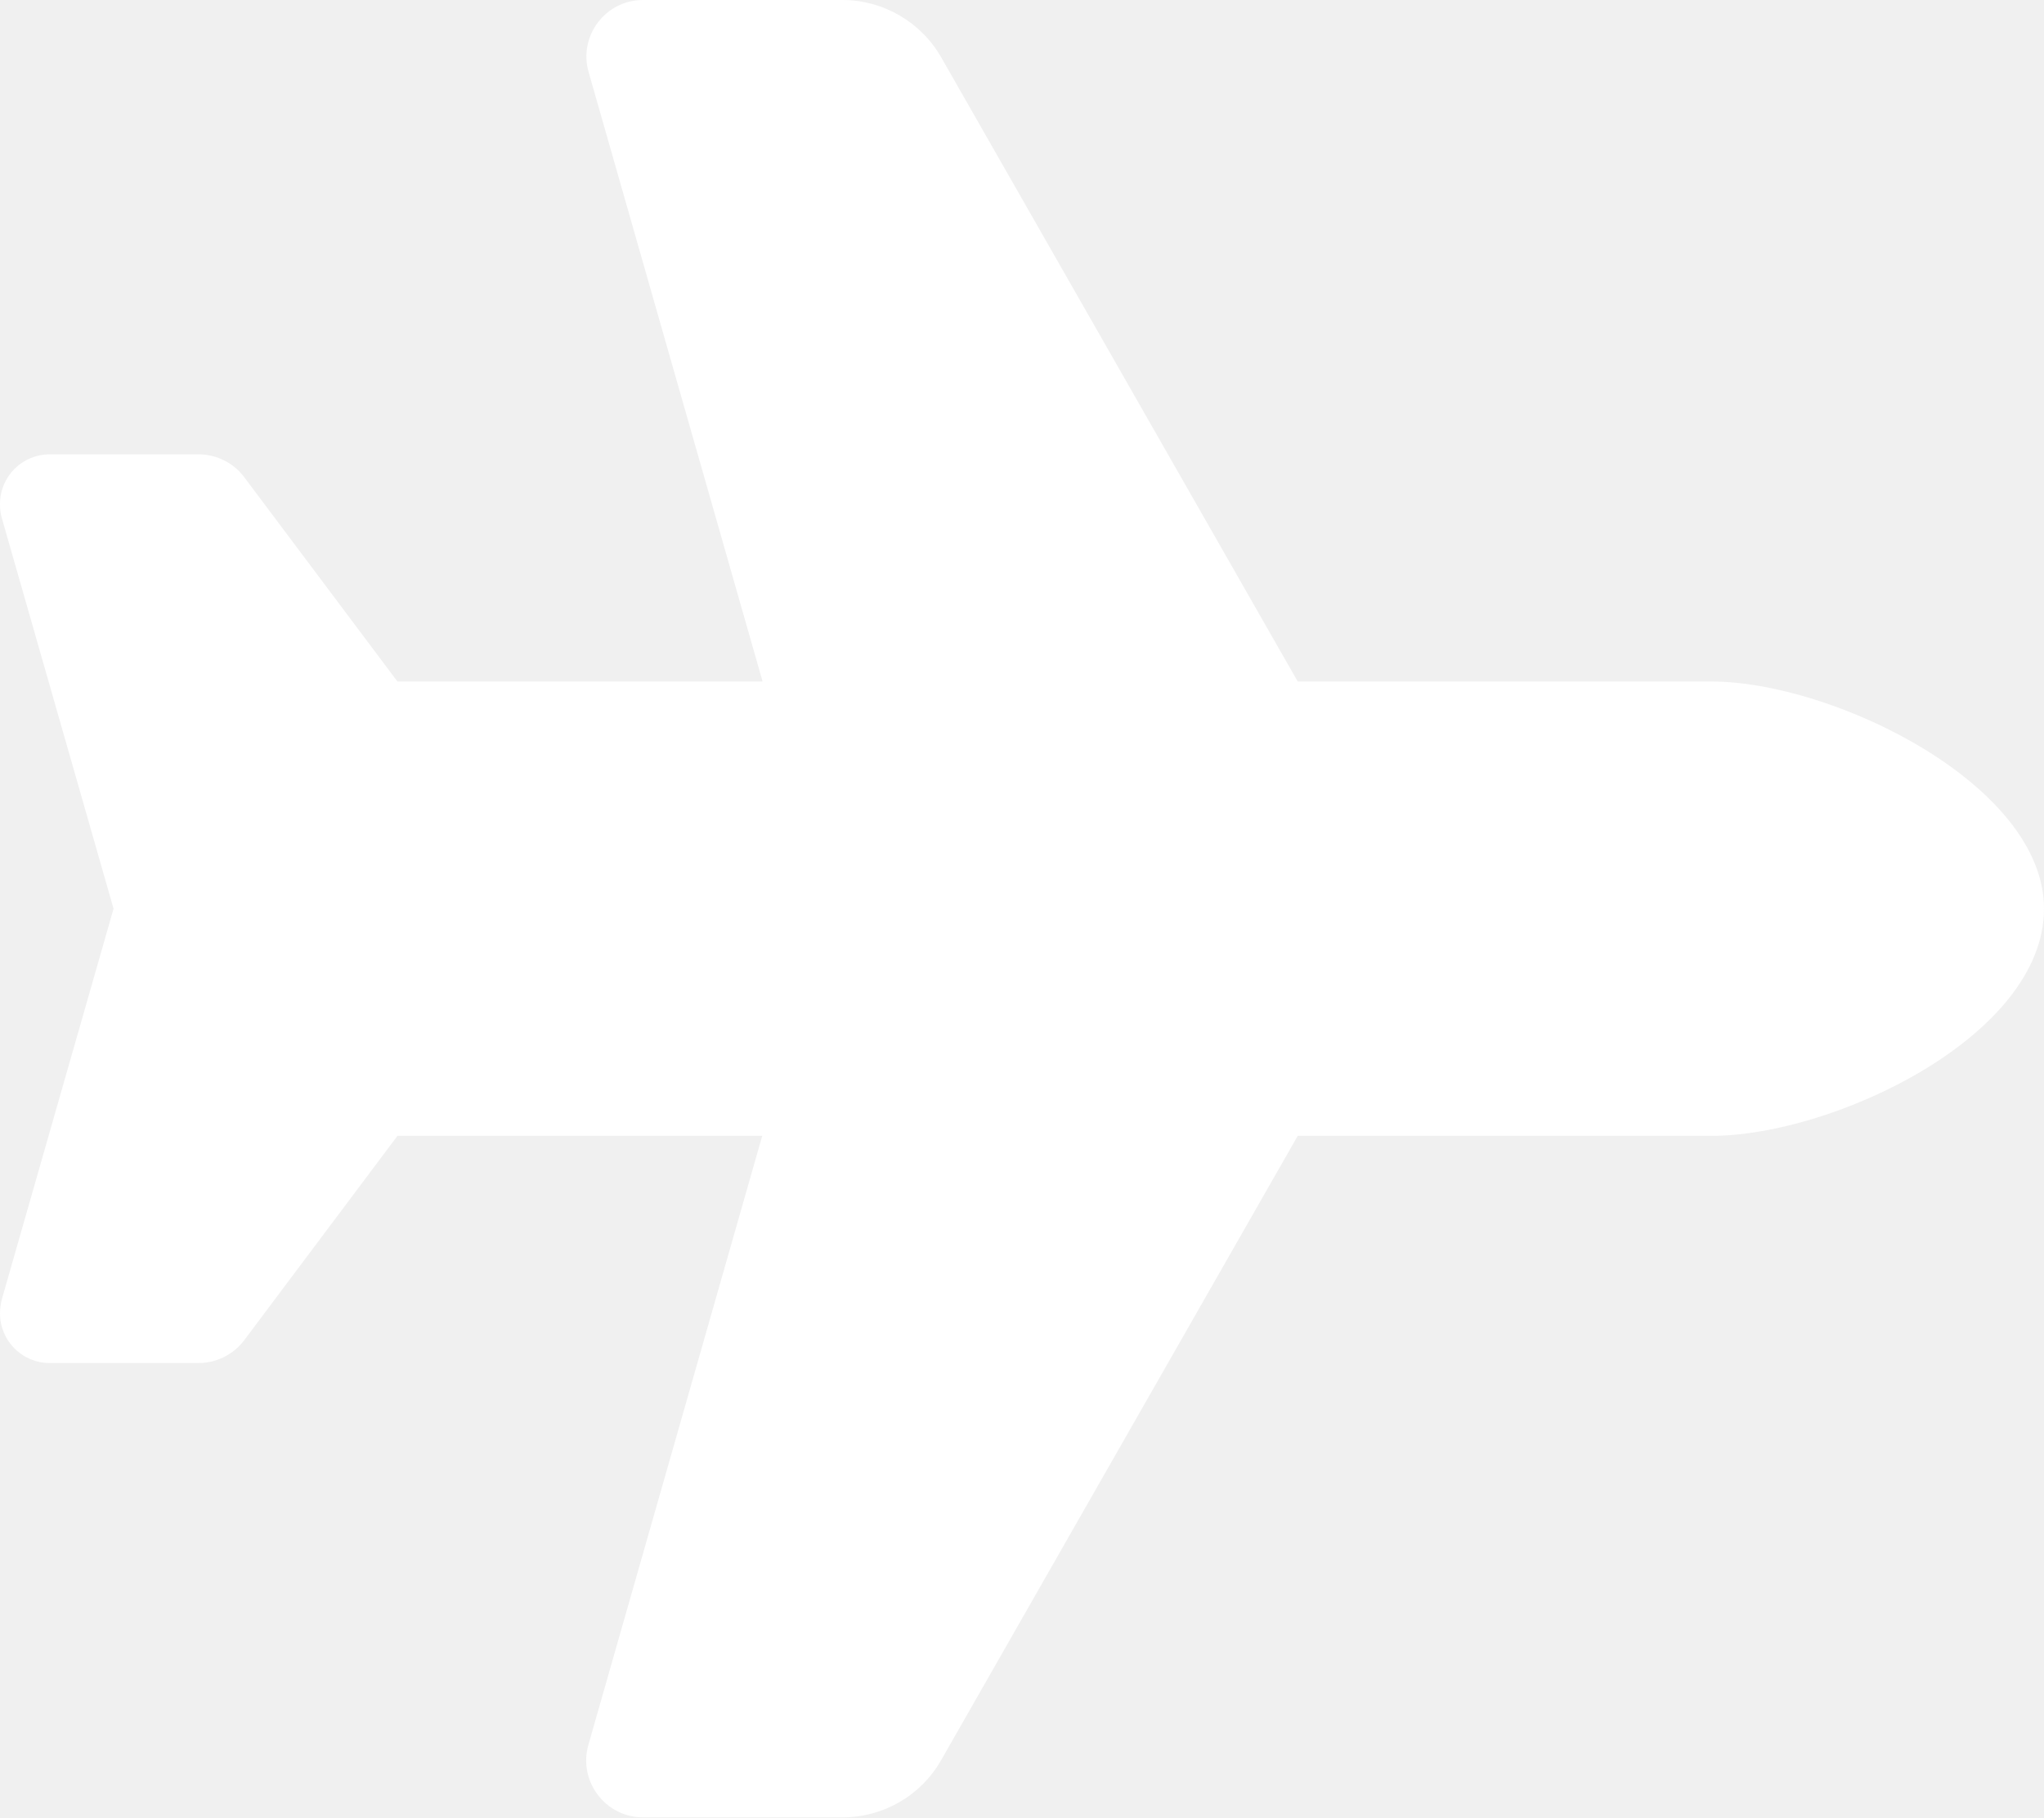
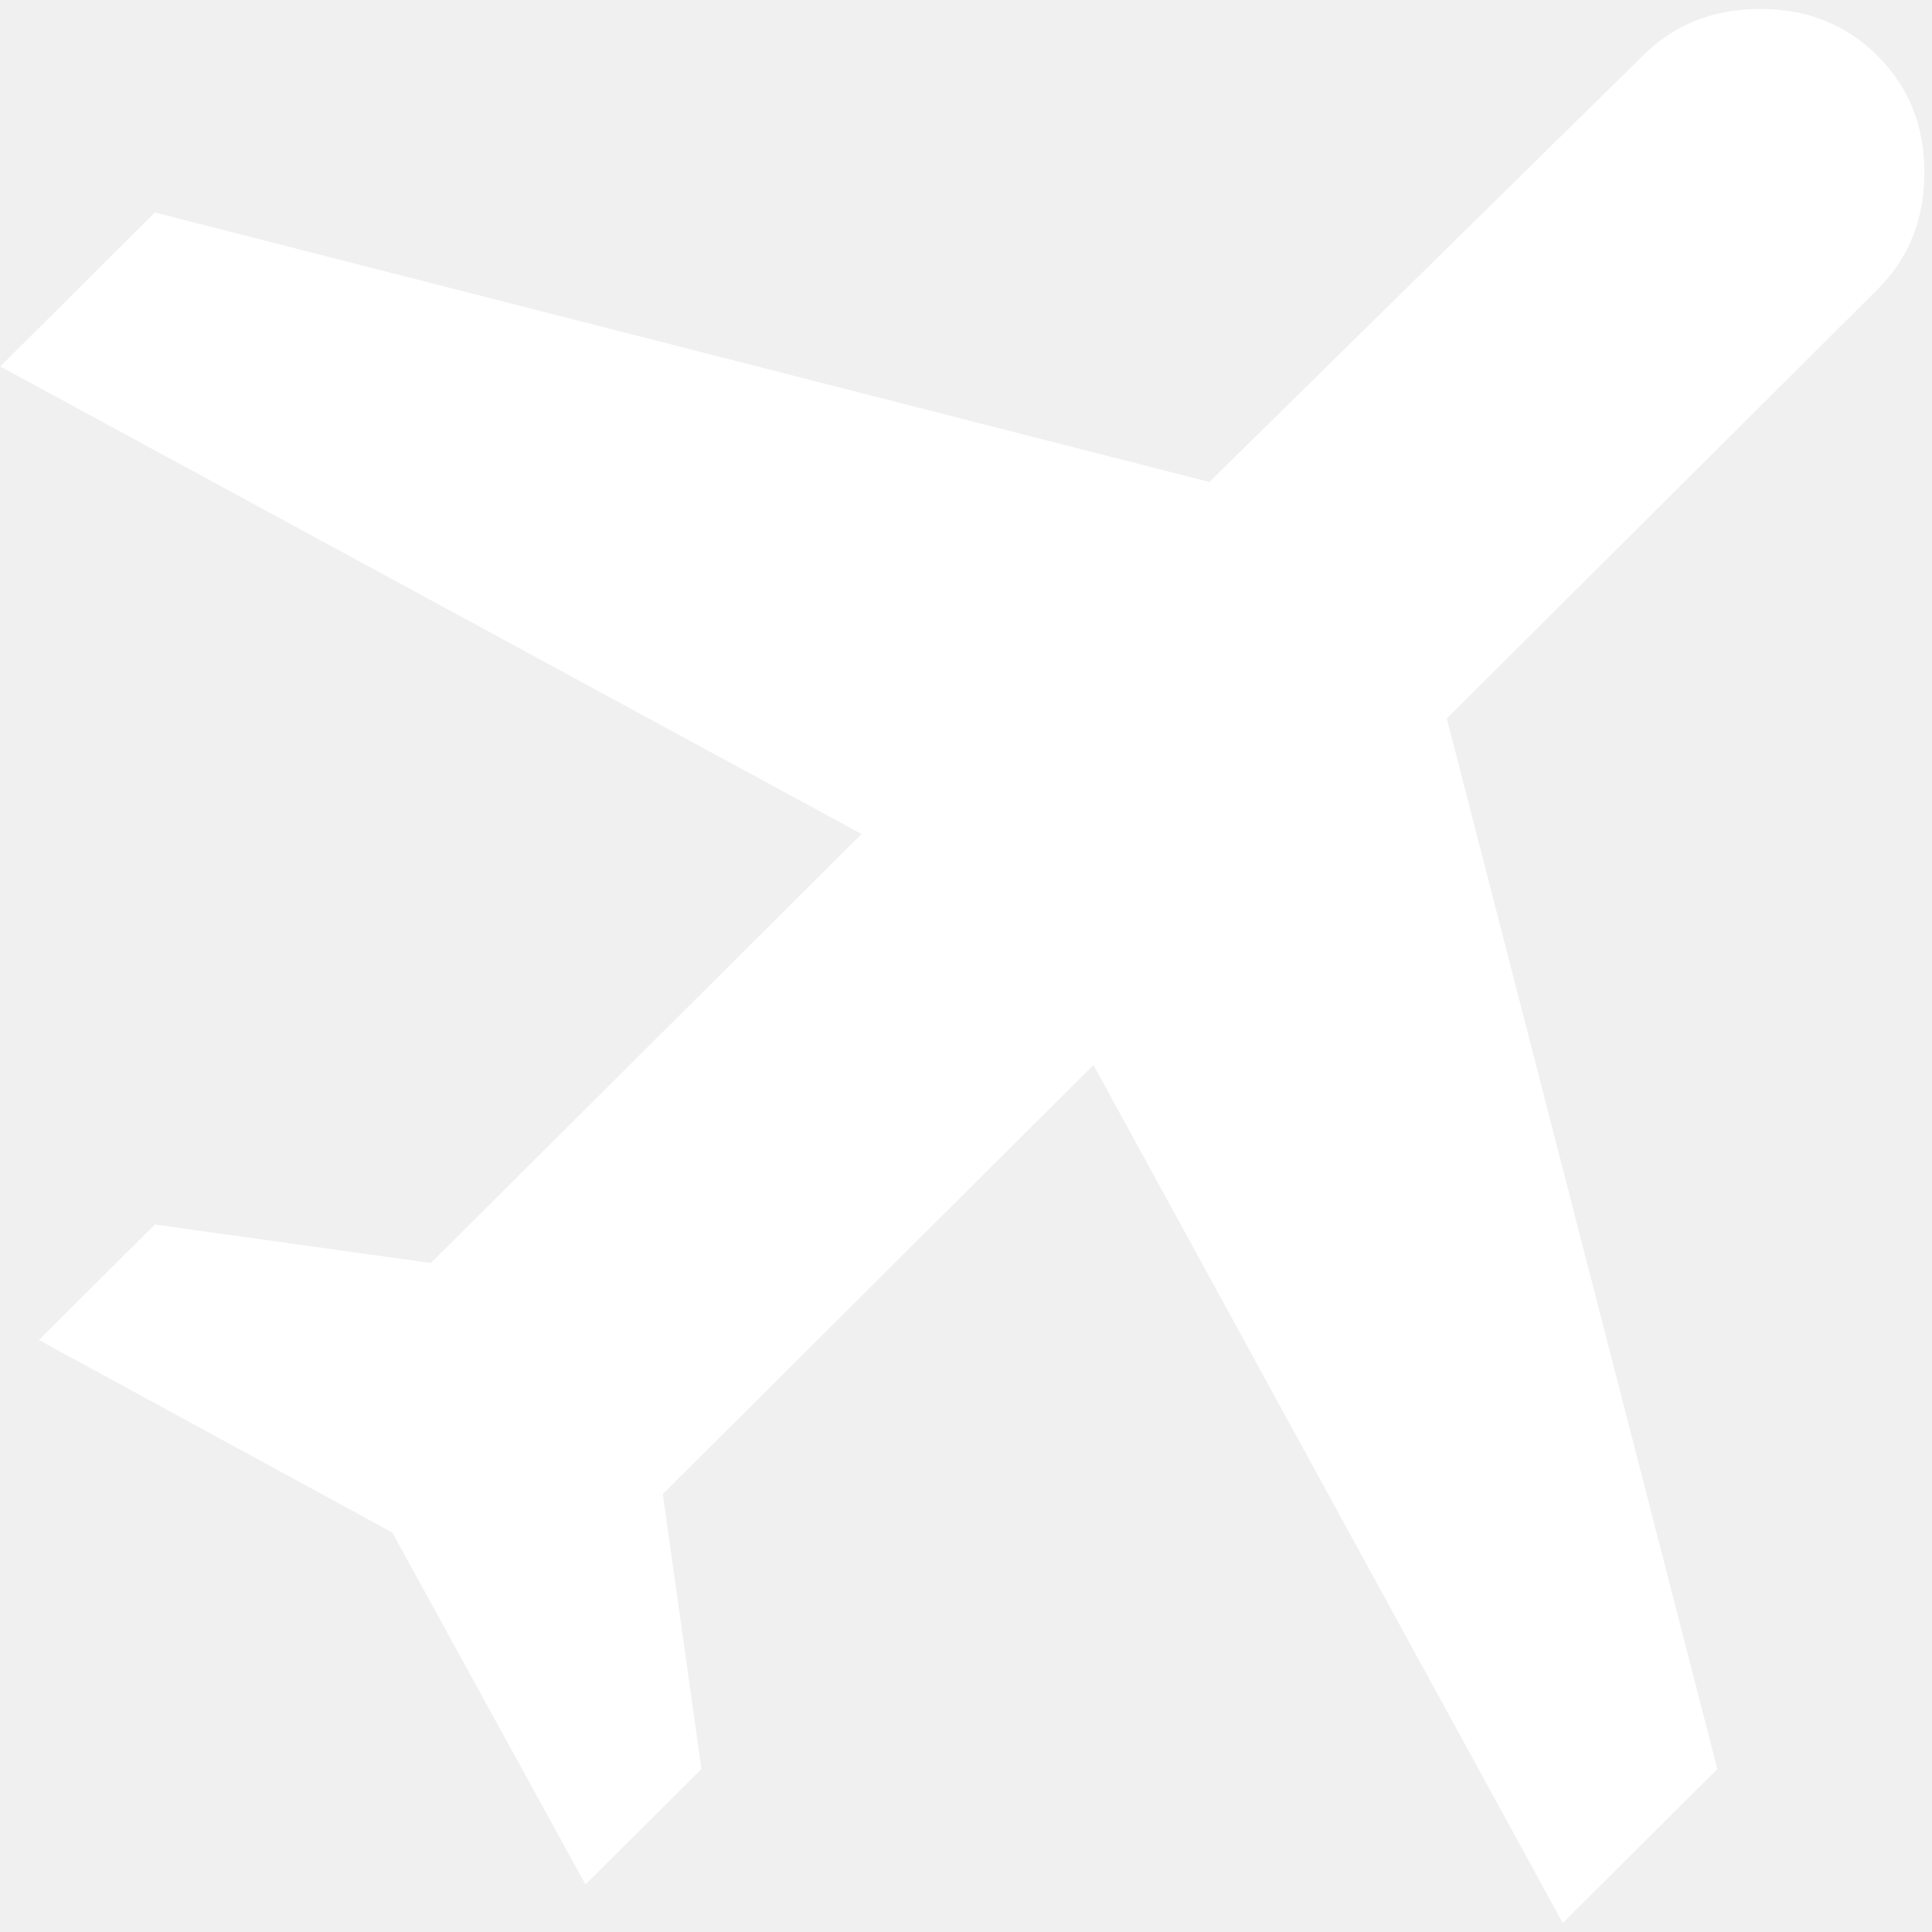
- <svg xmlns="http://www.w3.org/2000/svg" width="576" height="512" viewBox="0 0 576 512" fill="none">
-   <g clip-path="url(#clip0_16_10)">
-     <path d="M482.3 192C516.5 192 576 221 576 256C576 292 516.5 320 482.3 320H365.7L265.2 495.9C259.5 505.9 248.9 512 237.4 512H181.2C170.6 512 162.9 501.8 165.8 491.6L214.8 320H112L68.8 377.6C65.8 381.6 61 384 56 384H14C6.2 384 0 377.7 0 370C0 368.7 0.2 367.4 0.5 366.1L32 256L0.5 145.9C0.1 144.6 0 143.3 0 142C0 134.2 6.3 128 14 128H56C61 128 65.8 130.4 68.8 134.4L112 192H214.9L165.9 20.4C162.9 10.2 170.6 0 181.2 0H237.4C248.9 0 259.5 6.2 265.2 16.1L365.7 192H482.3Z" fill="white" />
-   </g>
-   <defs>
-     <clipPath id="clip0_16_10">
-       <rect width="576" height="512" fill="white" />
-     </clipPath>
-   </defs>
+ <svg xmlns="http://www.w3.org/2000/svg" width="191" height="191" viewBox="0 0 191 191" fill="none">
+   <path d="M38.779 151.506L3.846 132.475L15.308 121.056L42.6 124.862L85.175 82.45L0.025 36.231L15.308 21.006L119.562 47.65L162.41 5.509C165.503 2.428 169.37 0.887 174.009 0.887C178.649 0.887 182.515 2.428 185.608 5.509C188.701 8.591 190.248 12.442 190.248 17.064C190.248 21.686 188.701 25.538 185.608 28.619L143.033 71.031L169.779 174.887L154.496 190.112L108.1 105.287L65.525 147.7L69.346 174.887L57.883 186.306L38.779 151.506Z" fill="white" />
</svg>
